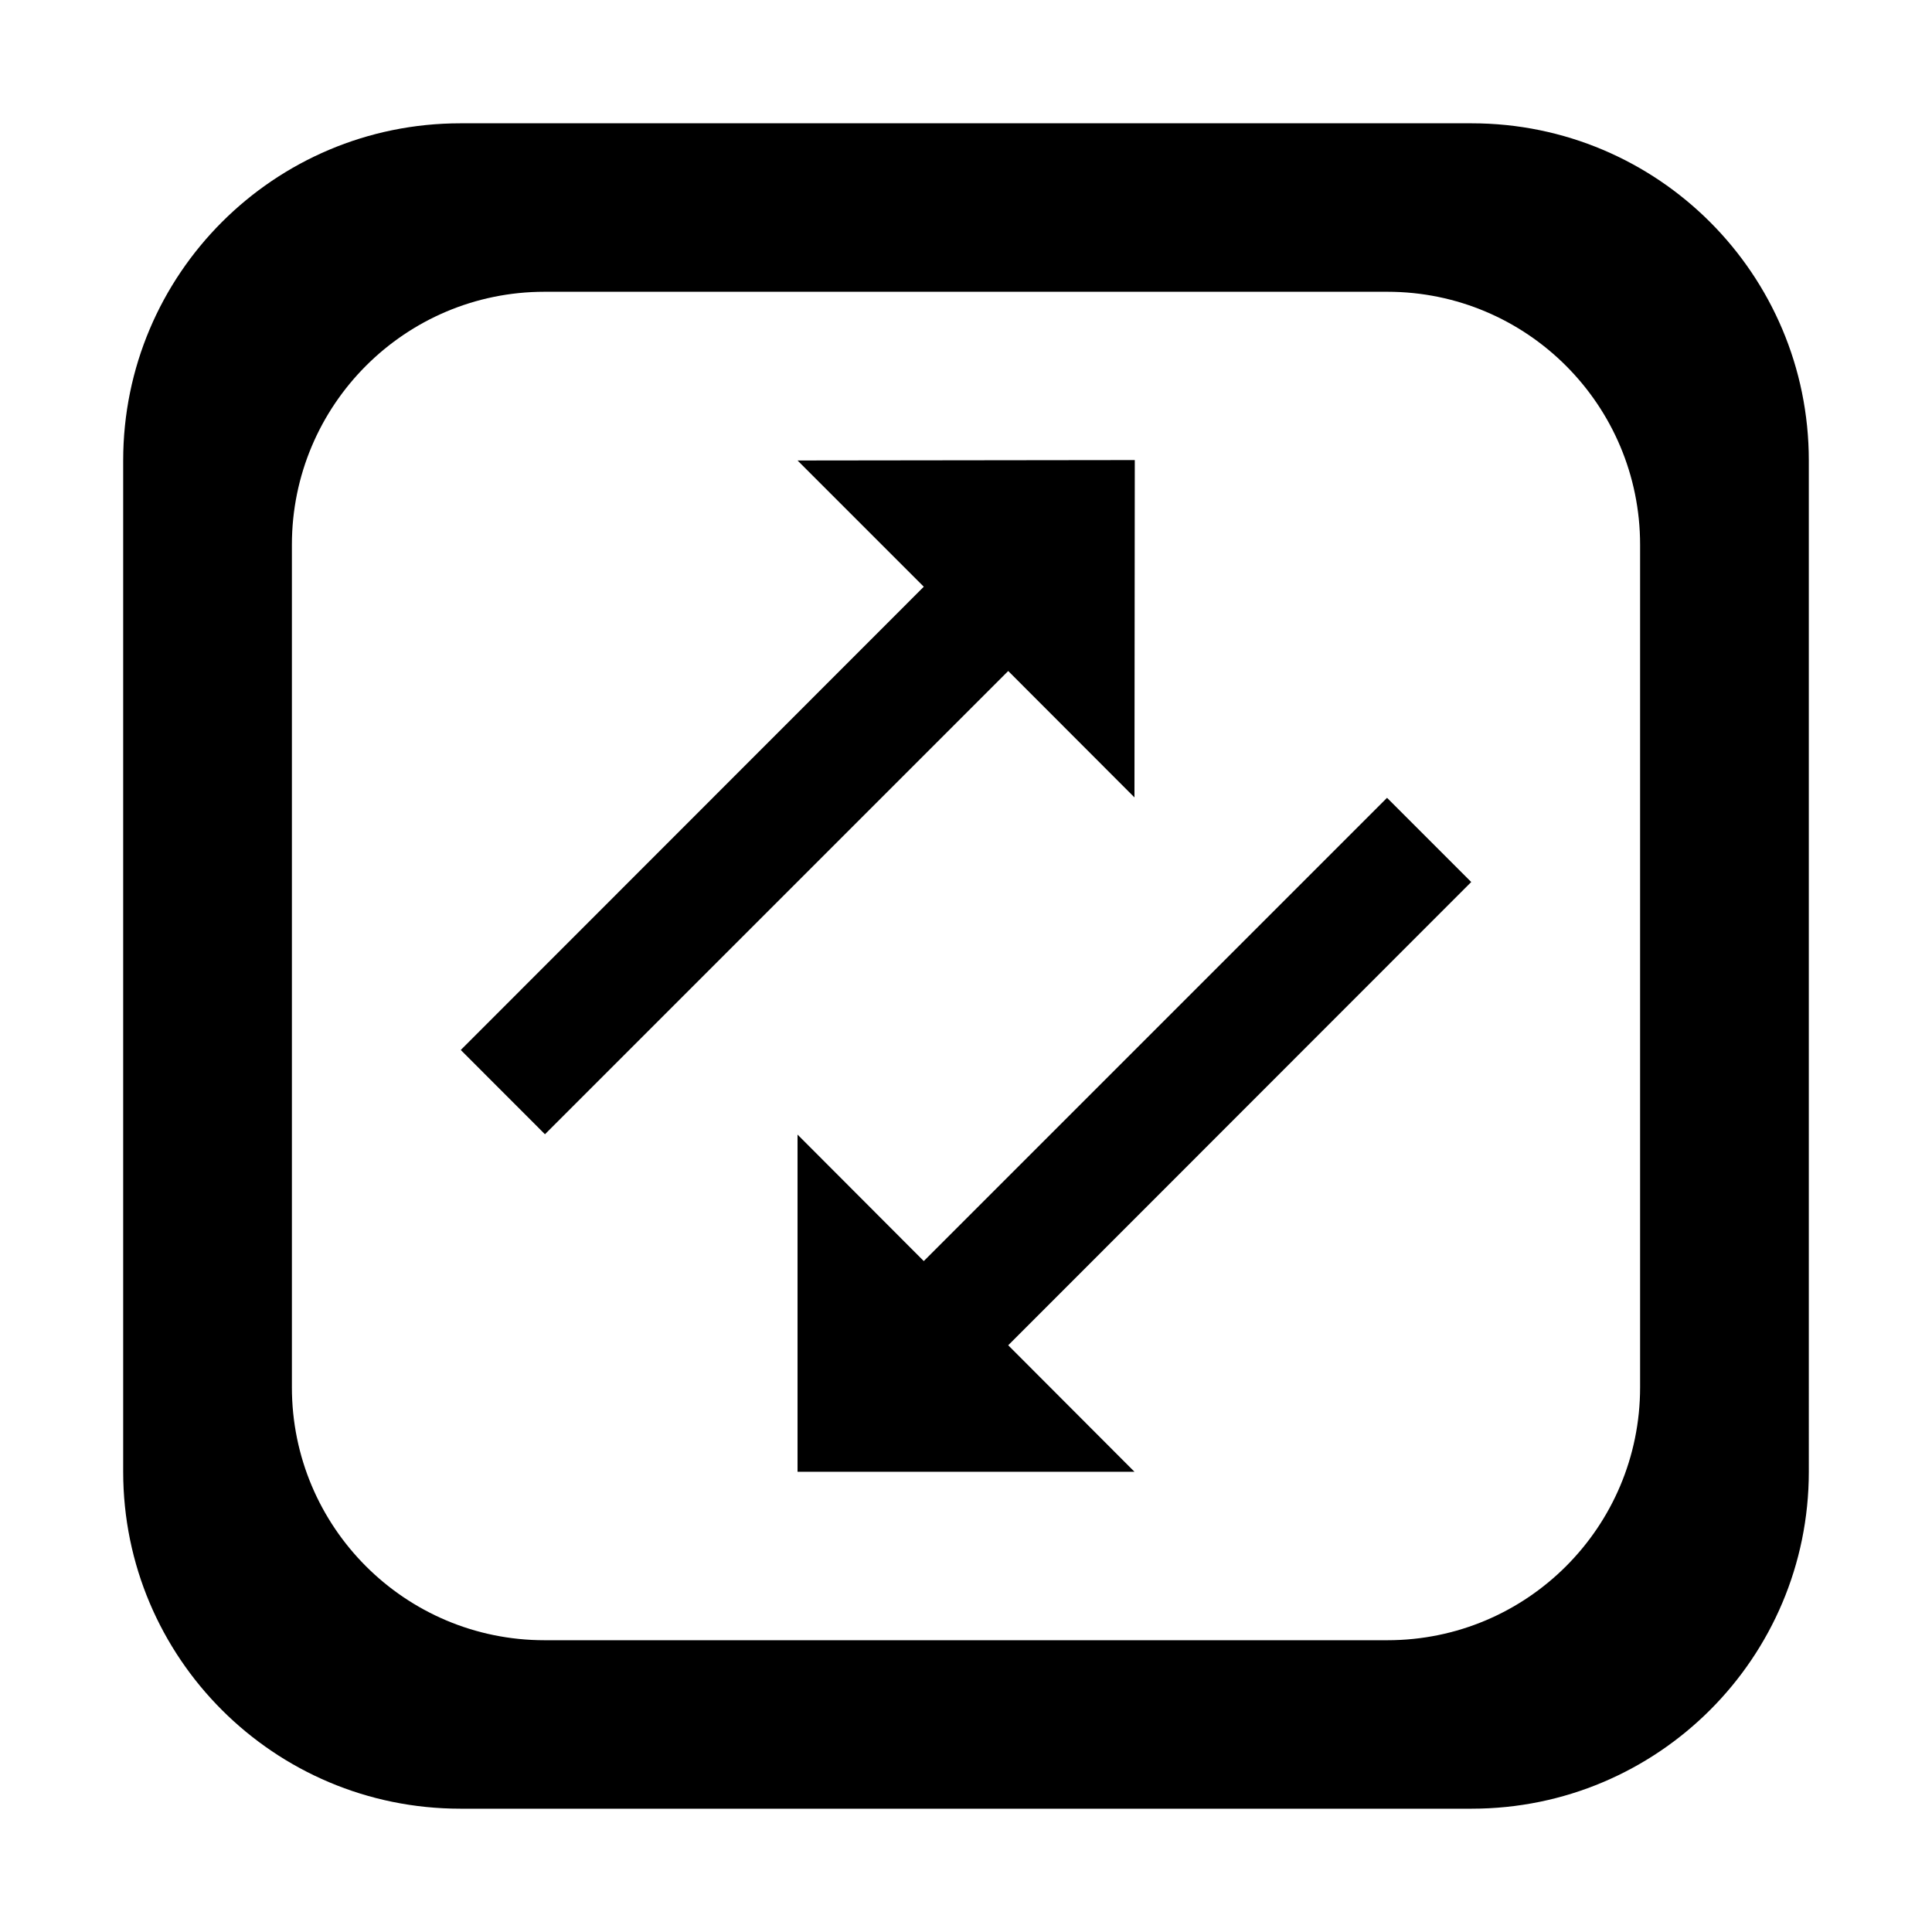
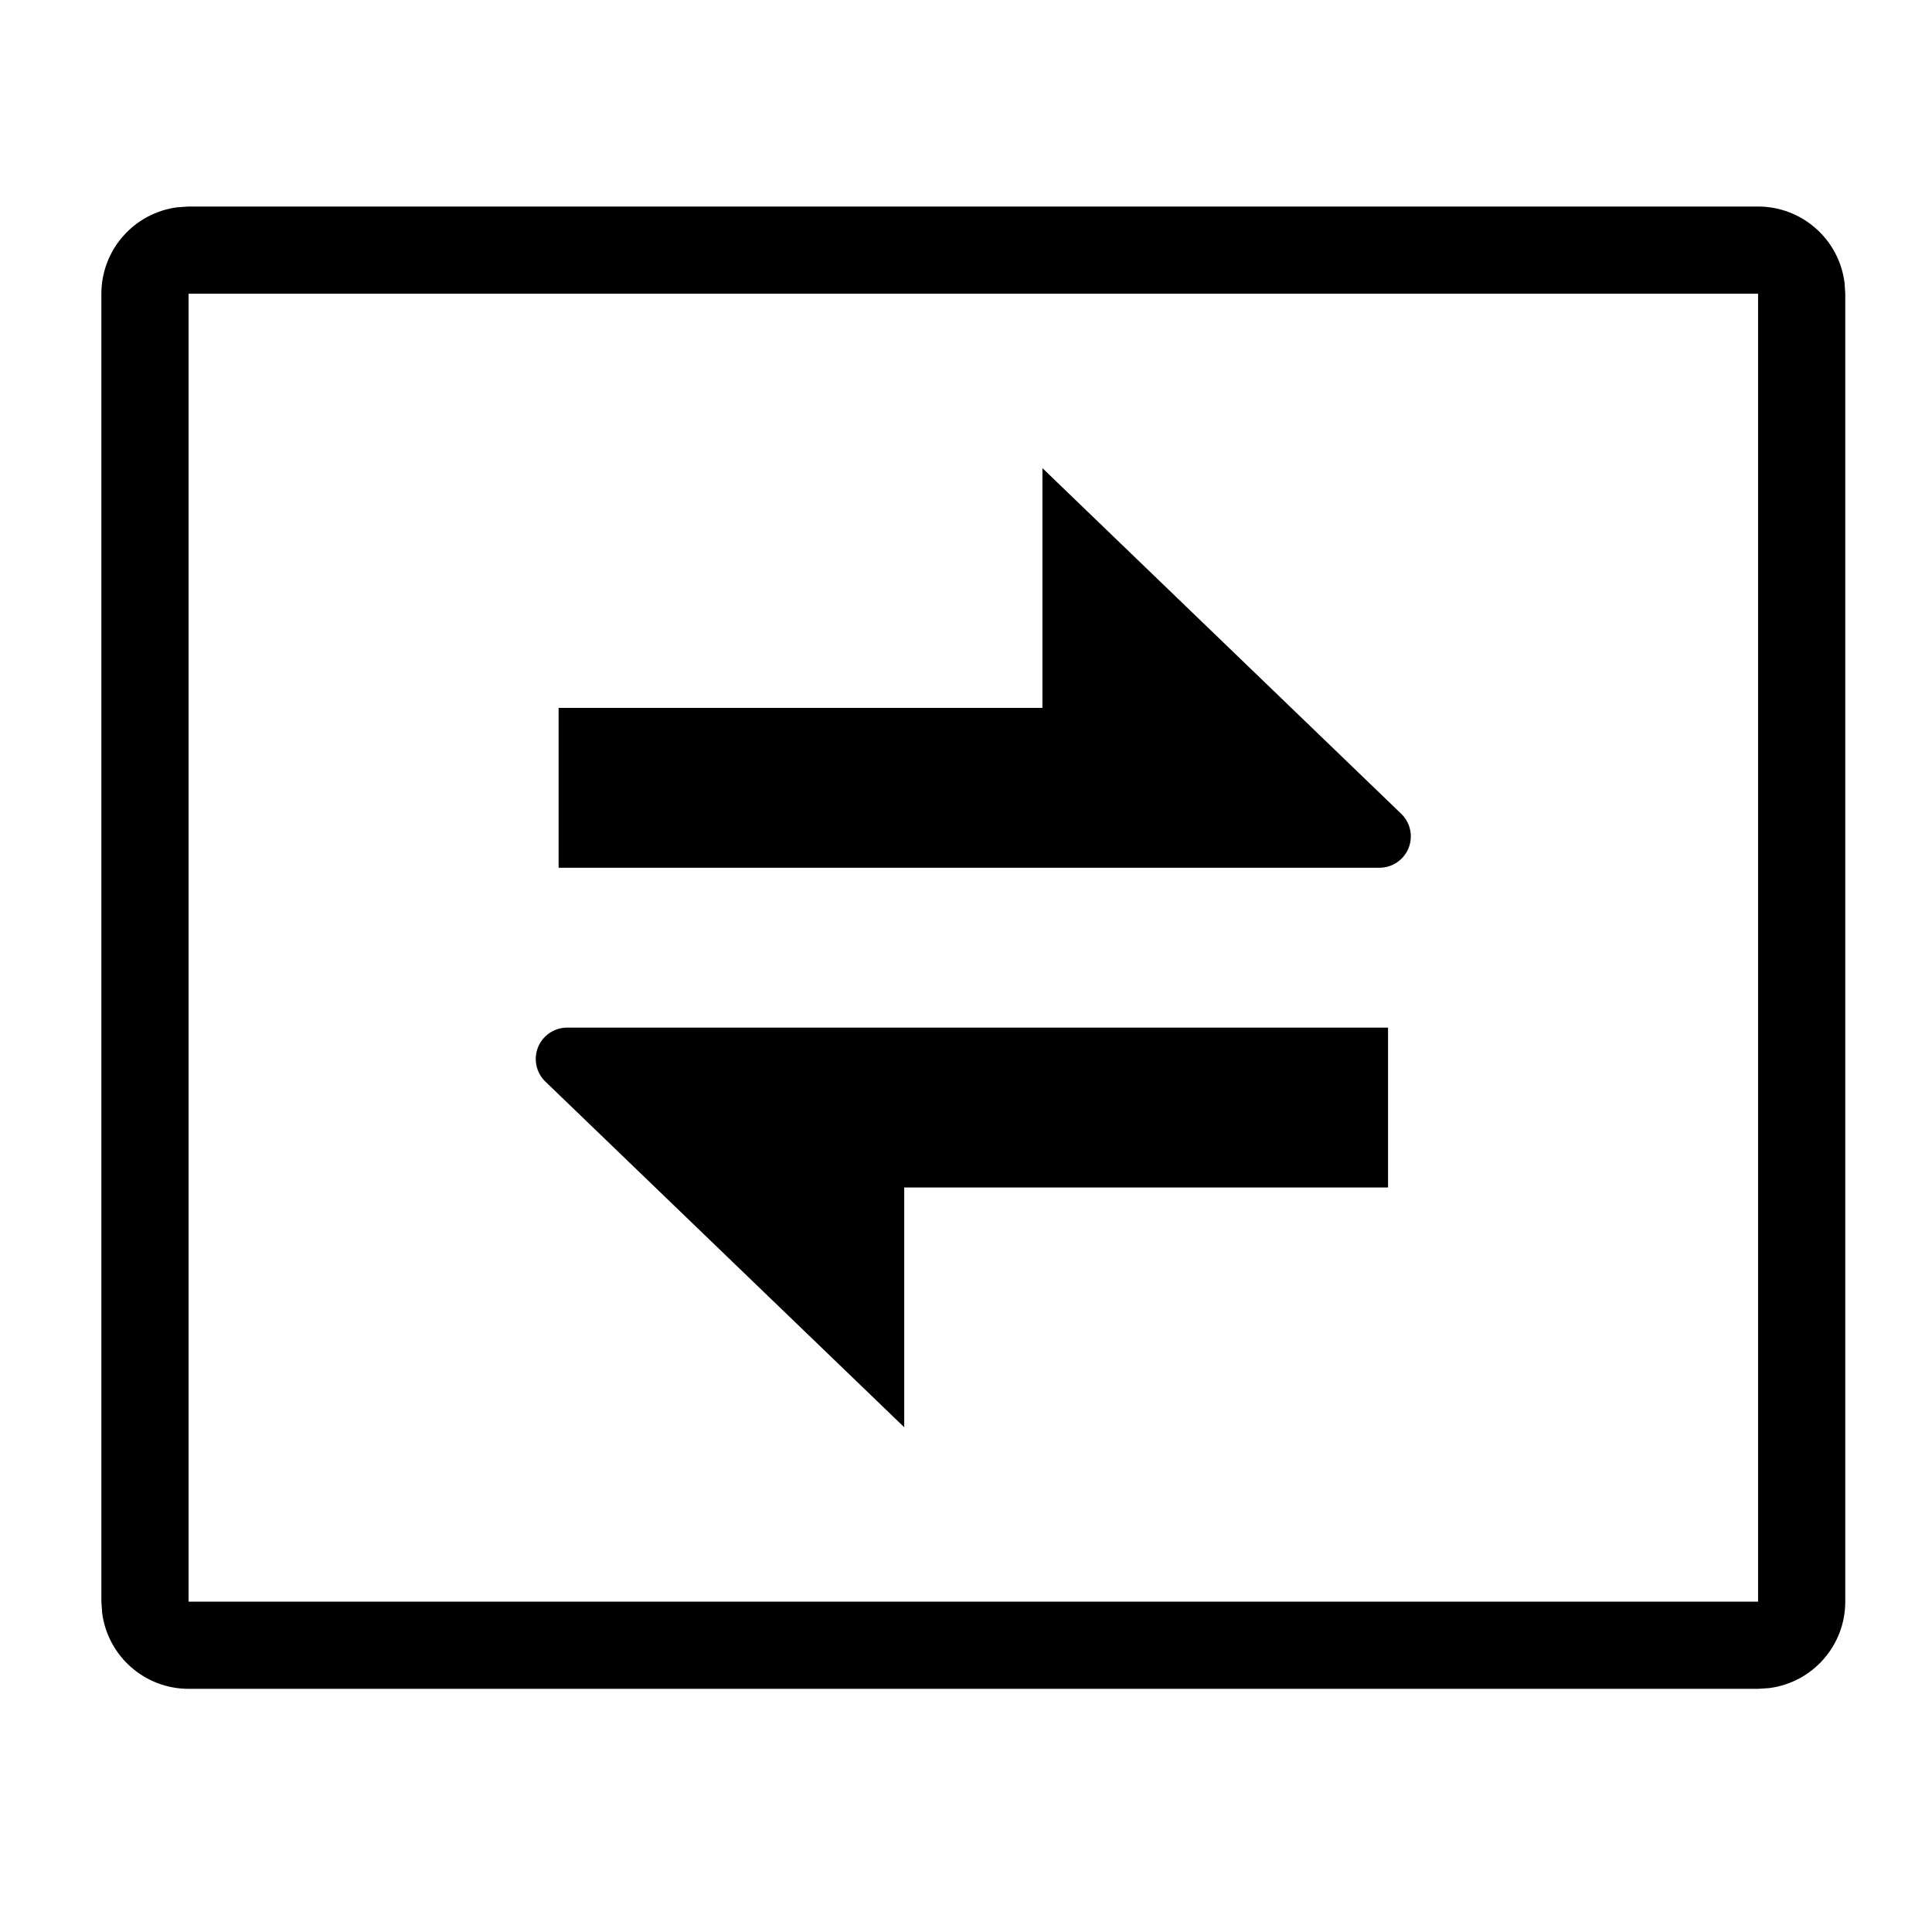
- <svg xmlns="http://www.w3.org/2000/svg" t="1764747939494" class="icon" viewBox="0 0 1024 1024" version="1.1" p-id="19290" width="256" height="256">
-   <path d="M779.997 65.355 243.999 65.355c-98.711 0-178.709 79.998-178.709 178.709l0 536c0 98.625 79.998 178.579 178.709 178.579l535.999 0c98.711 0 178.711-79.954 178.711-178.579L958.708 244.065C958.708 145.353 878.708 65.355 779.997 65.355zM869.287 735.31c0 74.066-59.933 134.043-133.955 134.043L288.623 869.353c-73.98 0-133.913-59.977-133.913-134.043L154.71 288.732c0-74.024 59.933-134.087 133.913-134.087l446.709 0c74.022 0 133.955 60.063 133.955 134.087L869.287 735.31zM534.376 355.645 288.841 601.179l-44.623-44.665 245.405-245.536-66.913-66.913 178.753-0.218-0.174 178.797L534.376 355.645zM735.158 422.861l44.621 44.623L534.376 713.02l66.913 67.043L422.71 780.063 422.71 601.354l66.913 67.043L735.158 422.861z" p-id="19291" />
+ <svg xmlns="http://www.w3.org/2000/svg" t="1766293510659" class="icon" viewBox="0 0 1024 1024" version="1.1" p-id="3962" width="200" height="200">
+   <path d="M931.819 109.463a46.215 46.215 0 0 1 45.827 40.39l0.388 5.825v693.225a46.215 46.215 0 0 1-40.39 45.827l-5.825 0.388H99.948a46.215 46.215 0 0 1-45.827-40.39l-0.388-5.825V155.678a46.215 46.215 0 0 1 40.39-45.827l5.825-0.388h831.87z m0 46.215H99.948v693.225h831.87V155.678z m-196.123 388.983v84.74h-256.435v127.072L289.081 573.283a16.622 16.622 0 0 1 11.534-28.622H735.696z m-183.19-296.553l190.142 183.19a16.622 16.622 0 0 1-11.534 28.622H296.071v-84.74h256.435V248.108z" p-id="3963" />
</svg>
